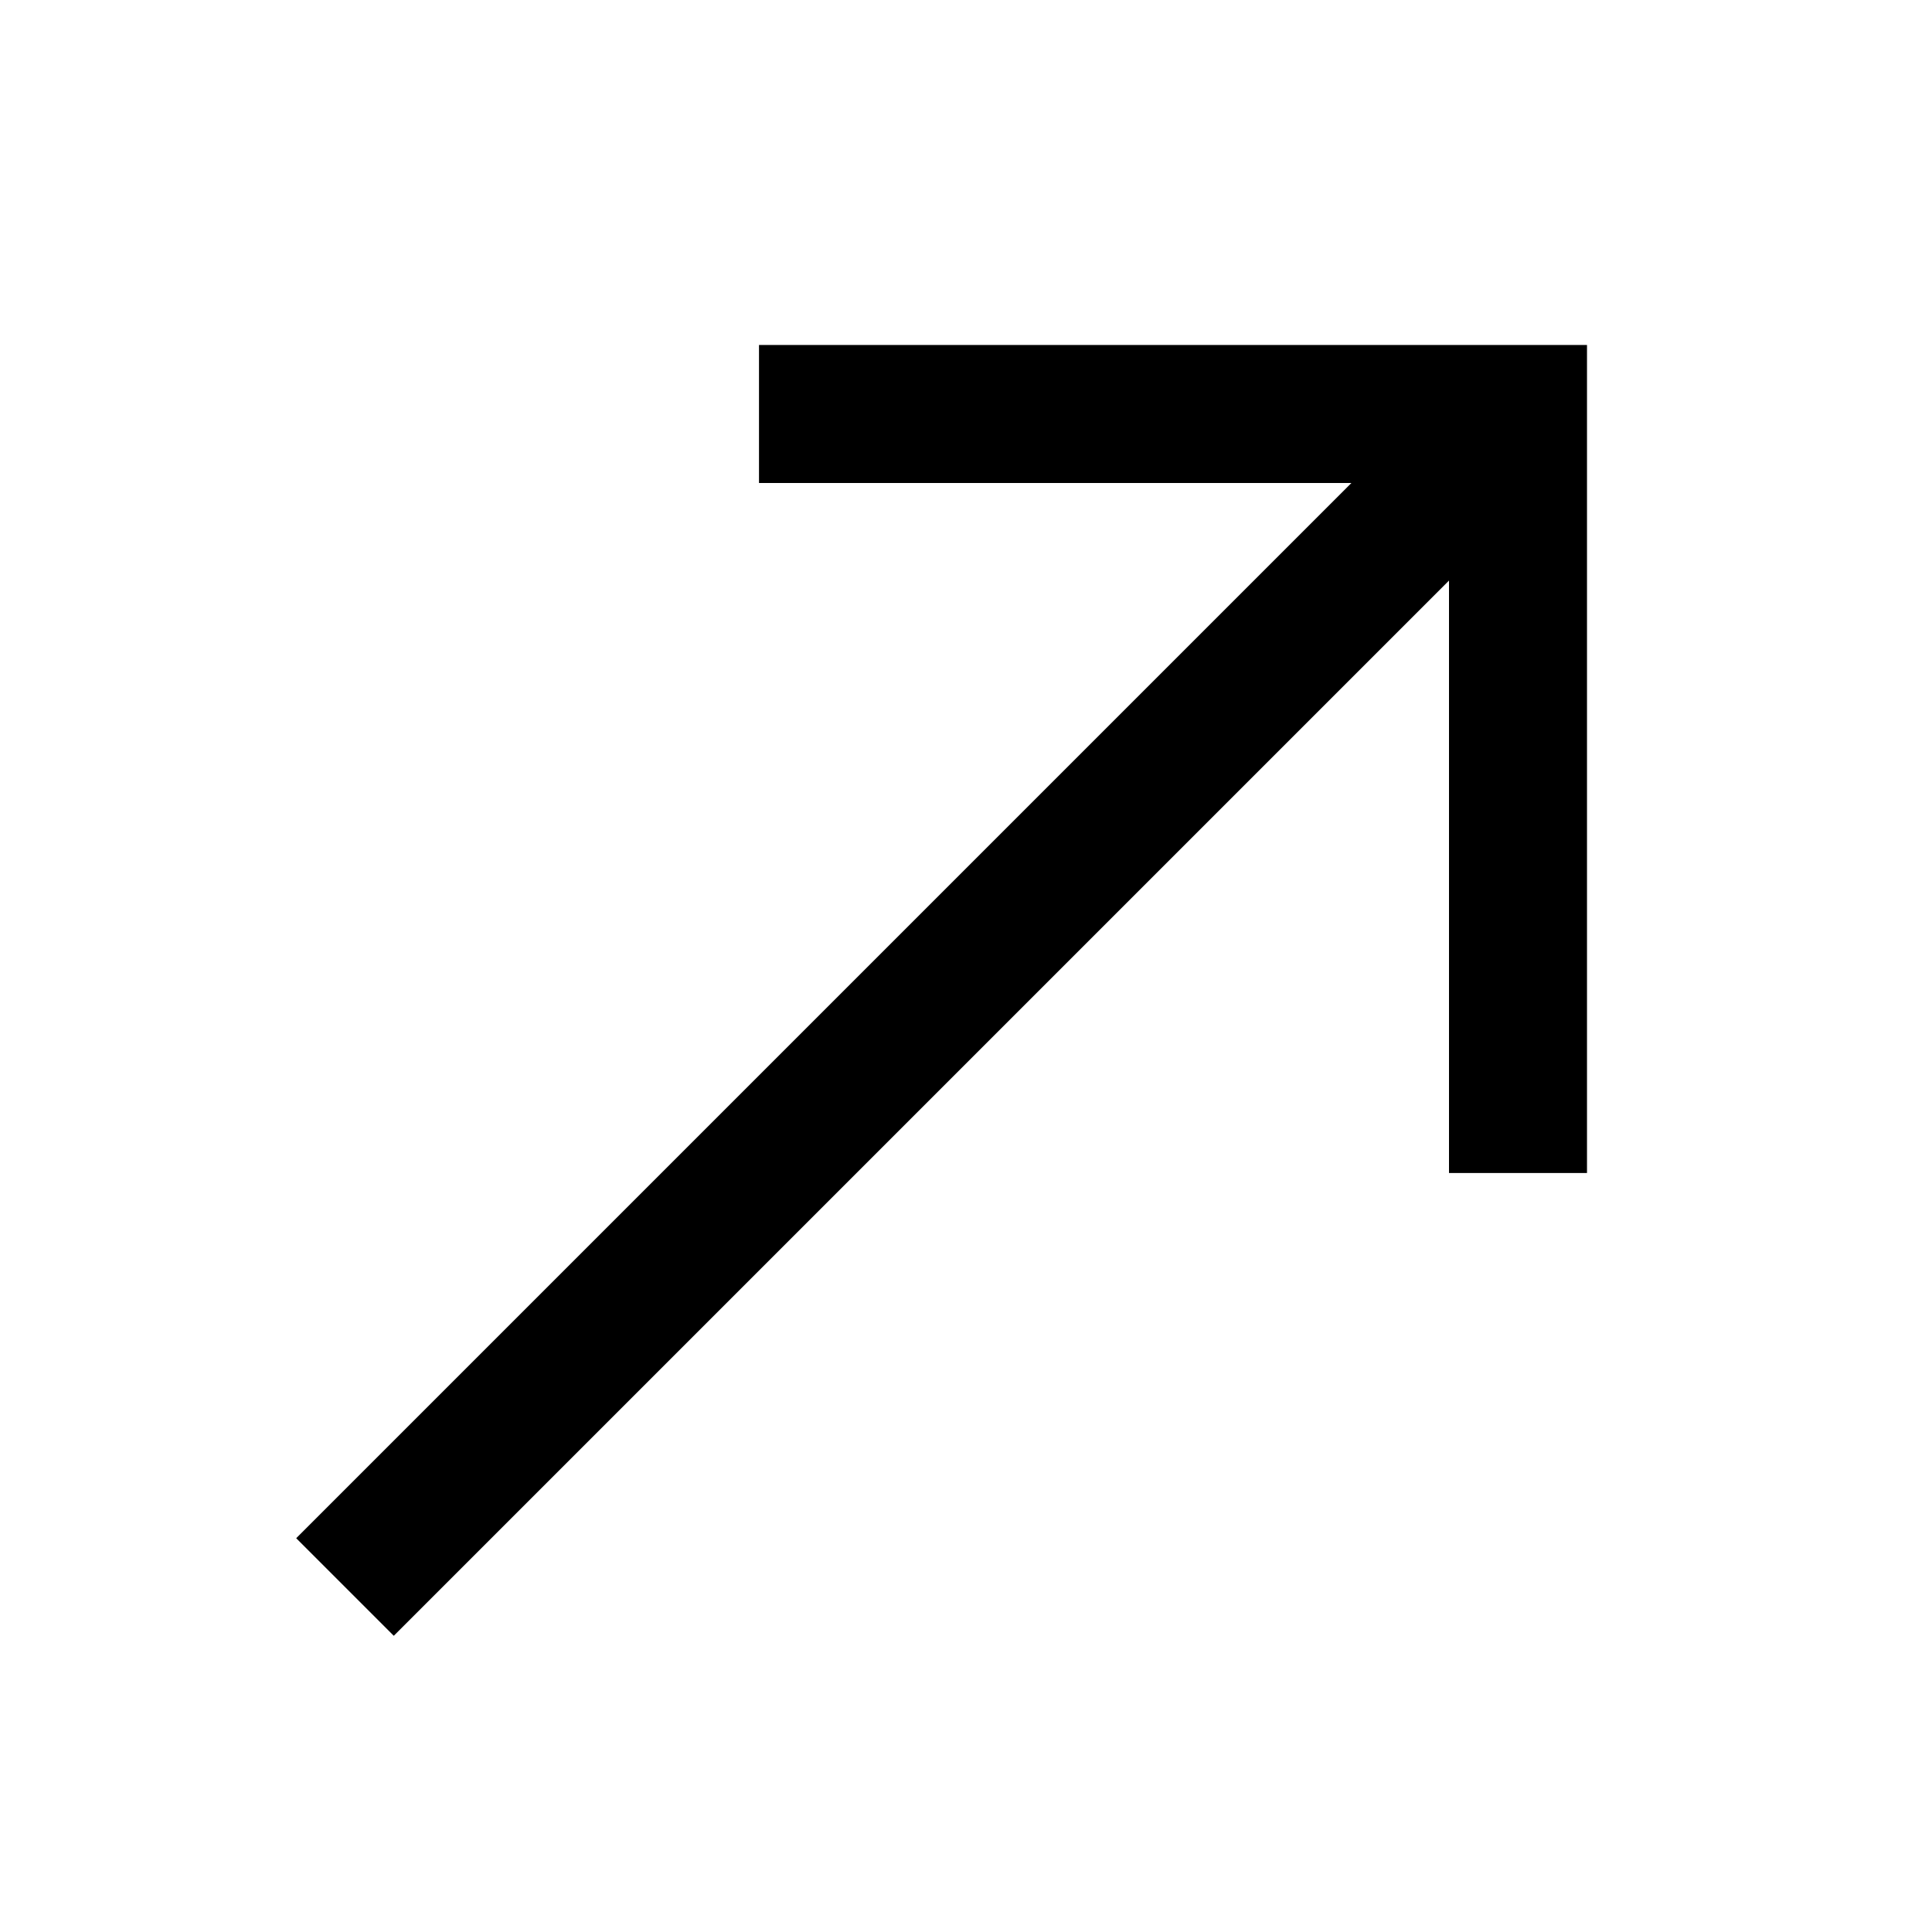
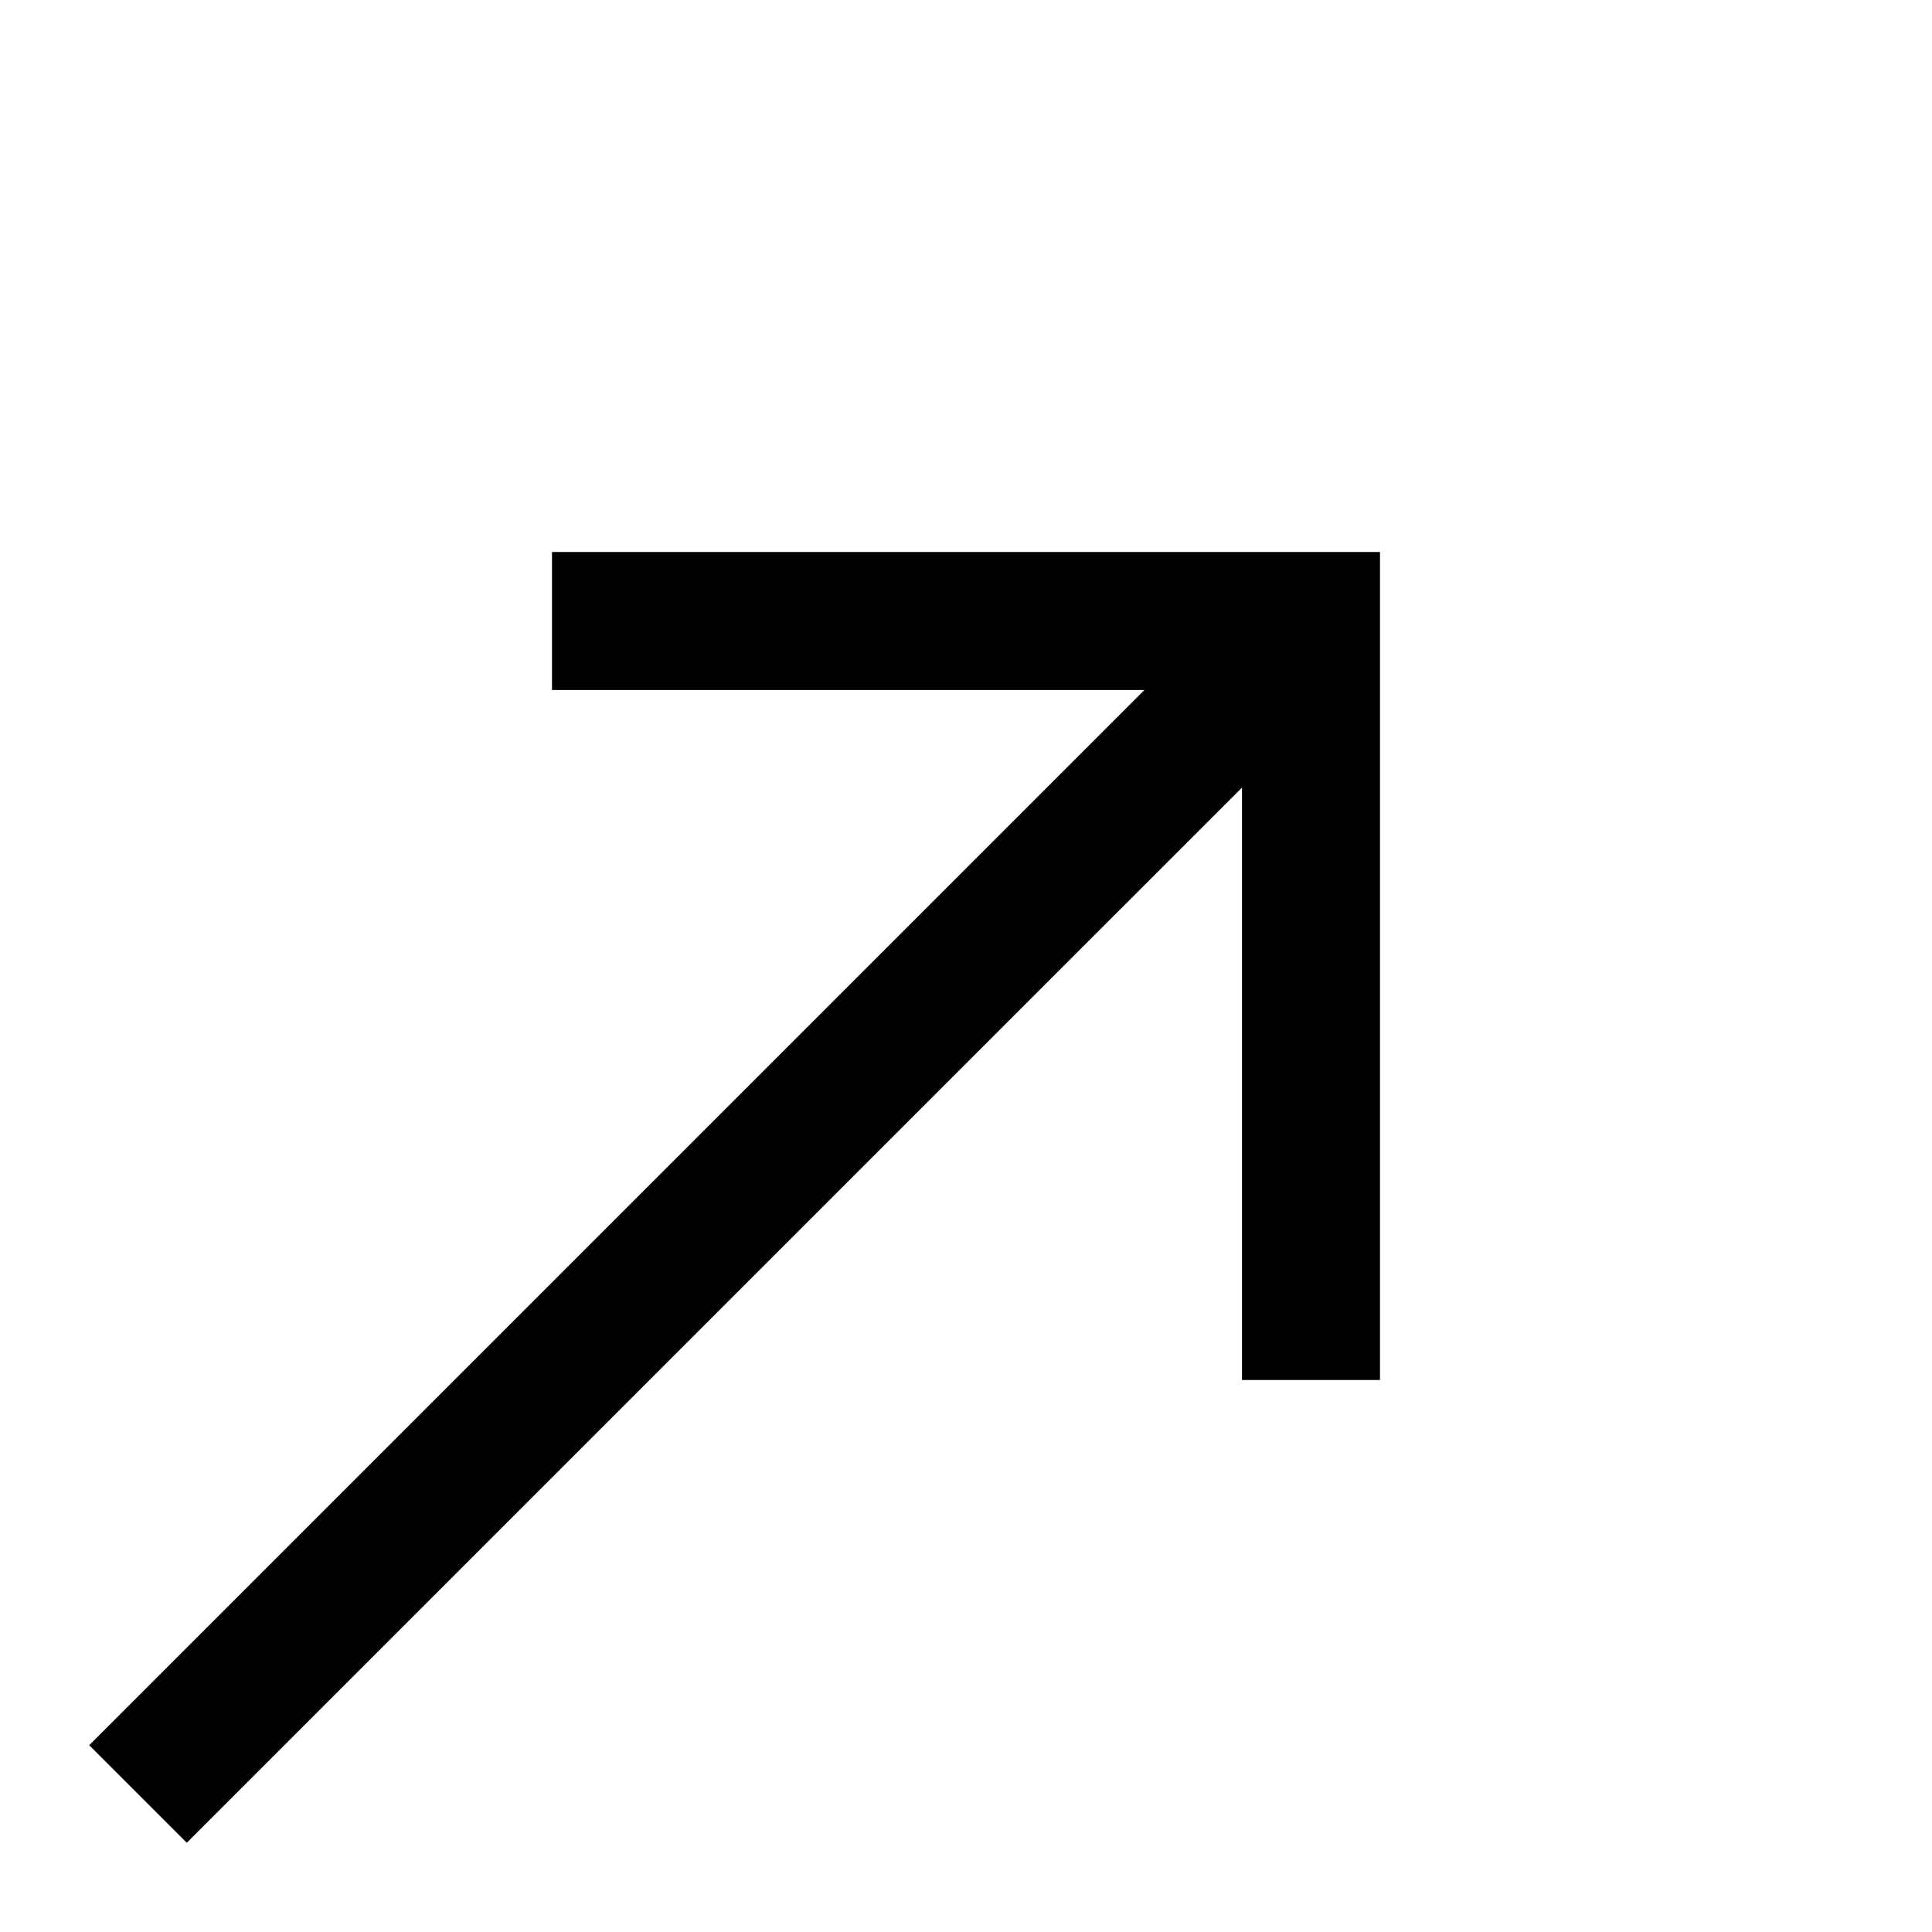
<svg xmlns="http://www.w3.org/2000/svg" viewBox="0 0 448 448" enable-background="new 0 0 448 448">
-   <path d="M368 80v192h-32v-137.373l-244.687 244.686-22.627-22.627 244.687-244.686h-137.373v-32h192z" />
+   <path d="M320 128v192h-32v-137.373l-244.687 244.686-22.627-22.627 244.687-244.686h-137.373v-32h192z" />
</svg>
